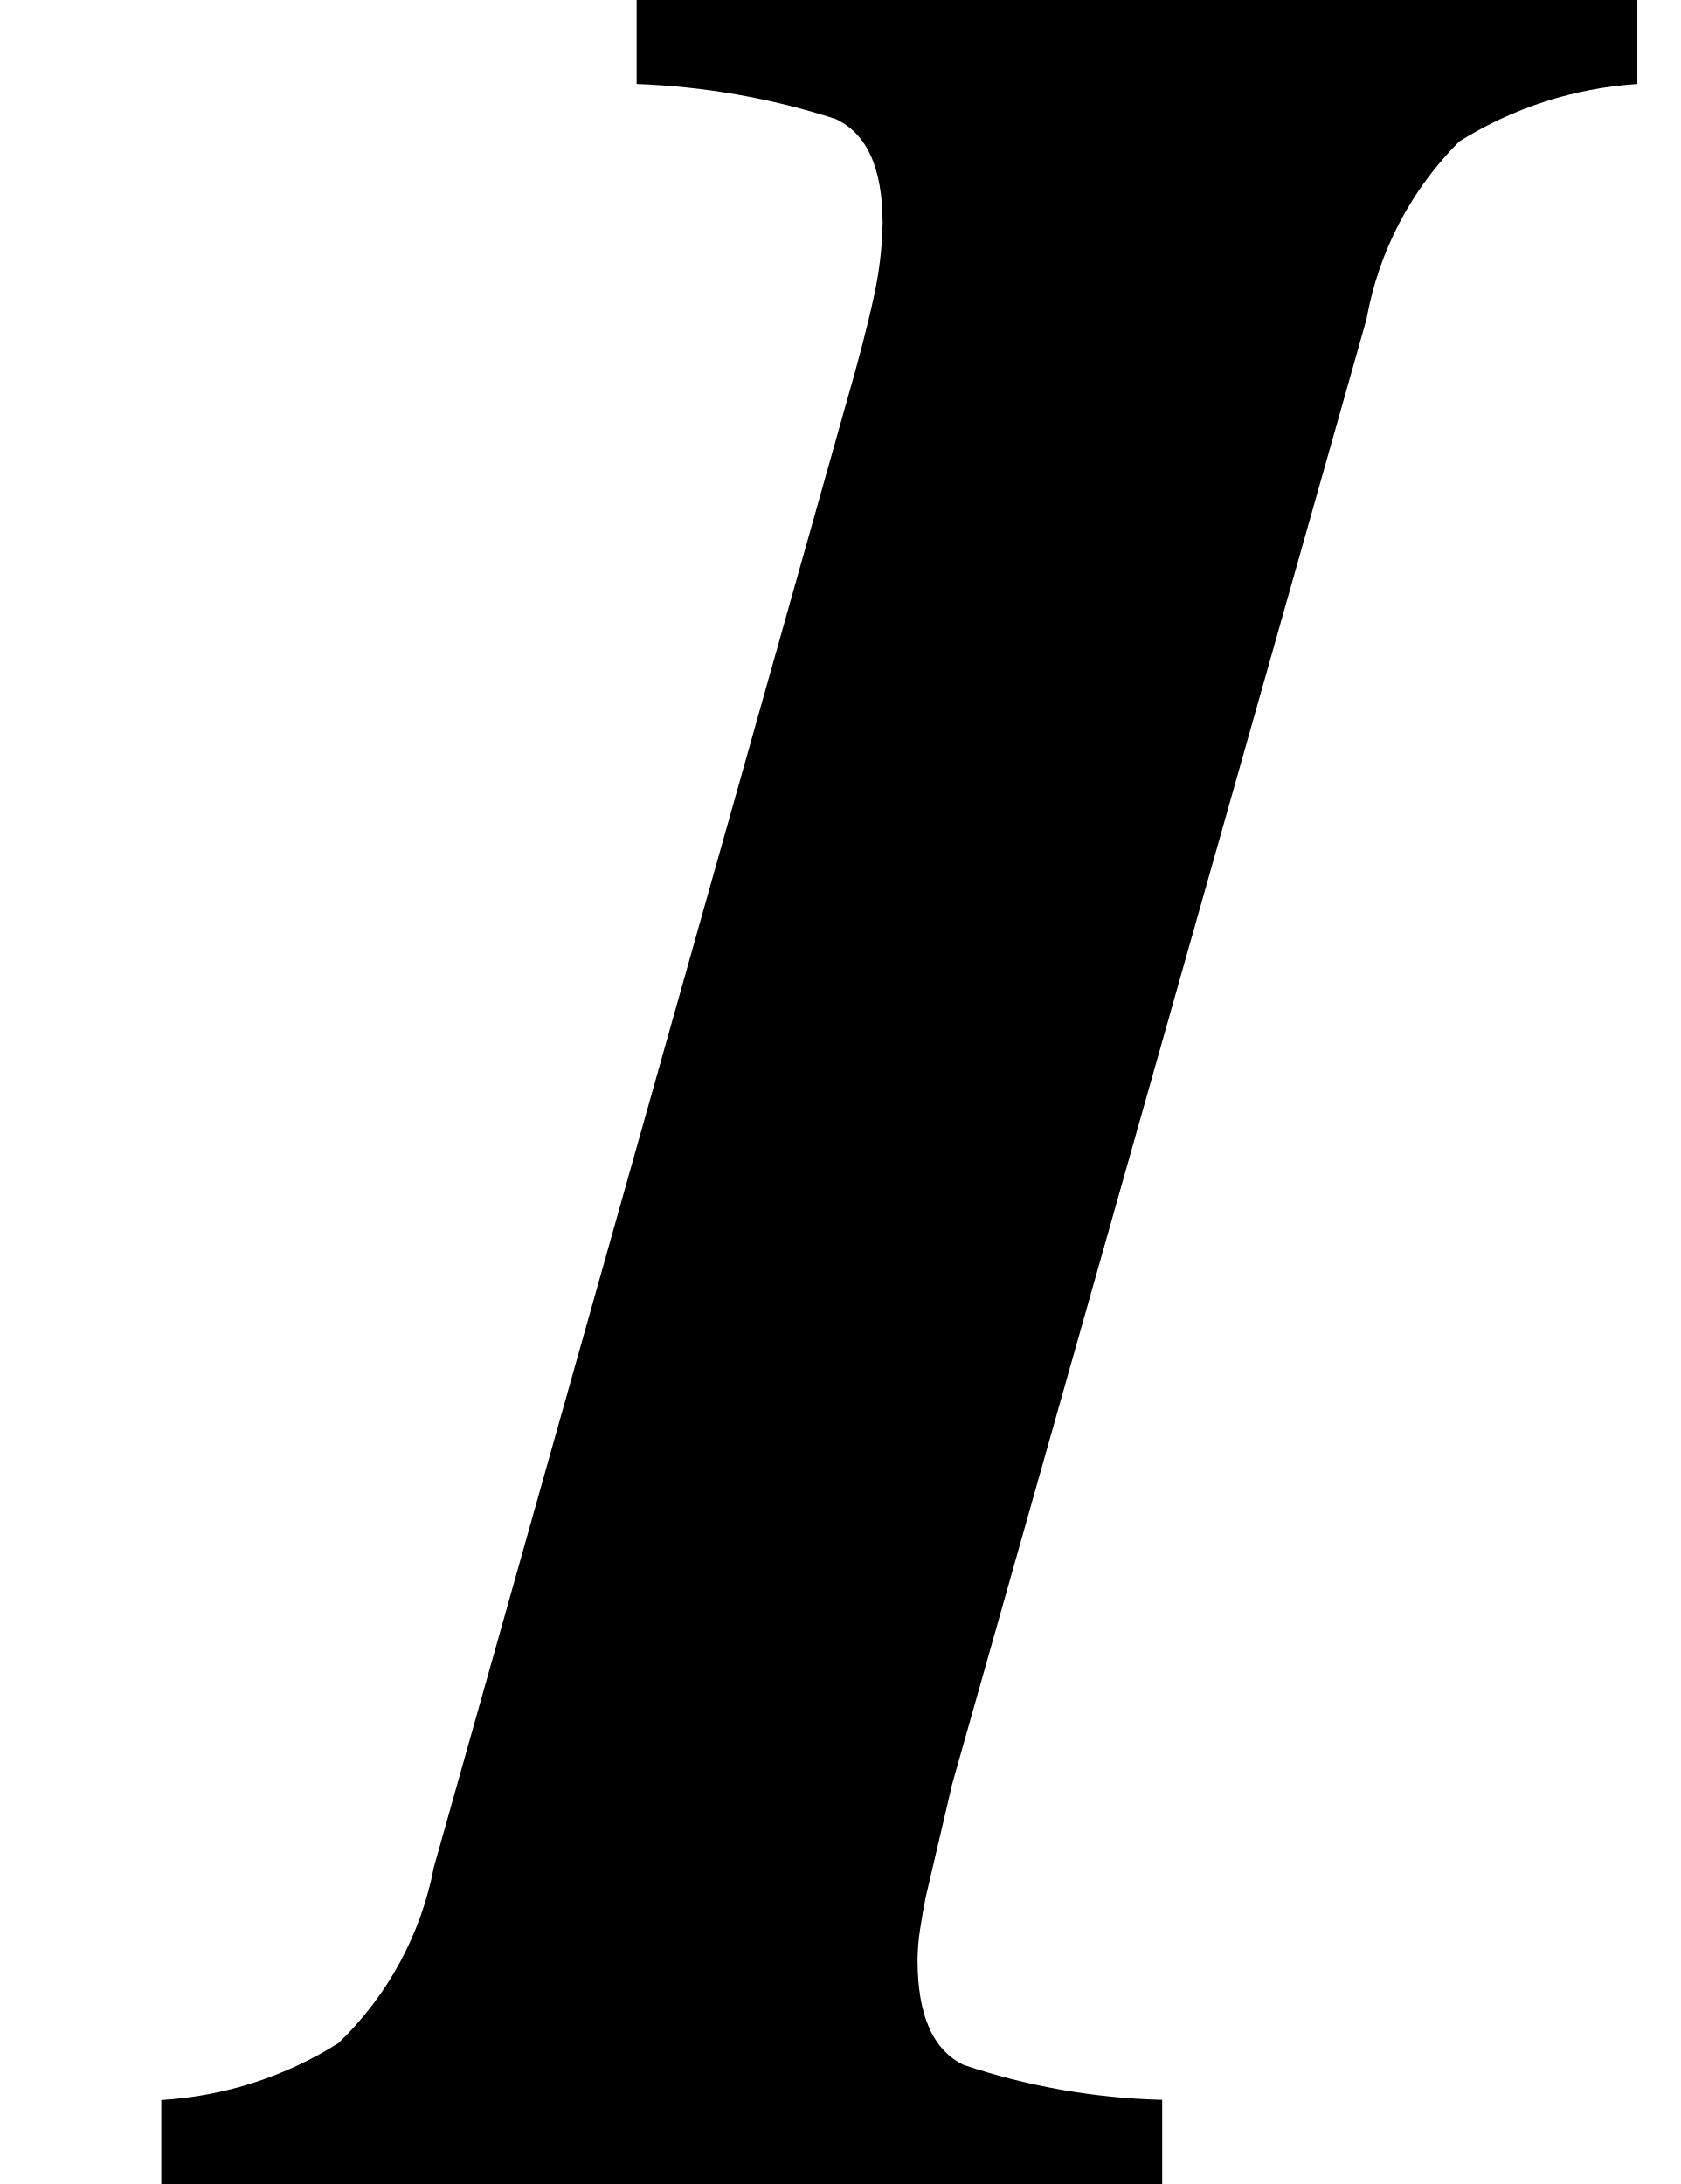
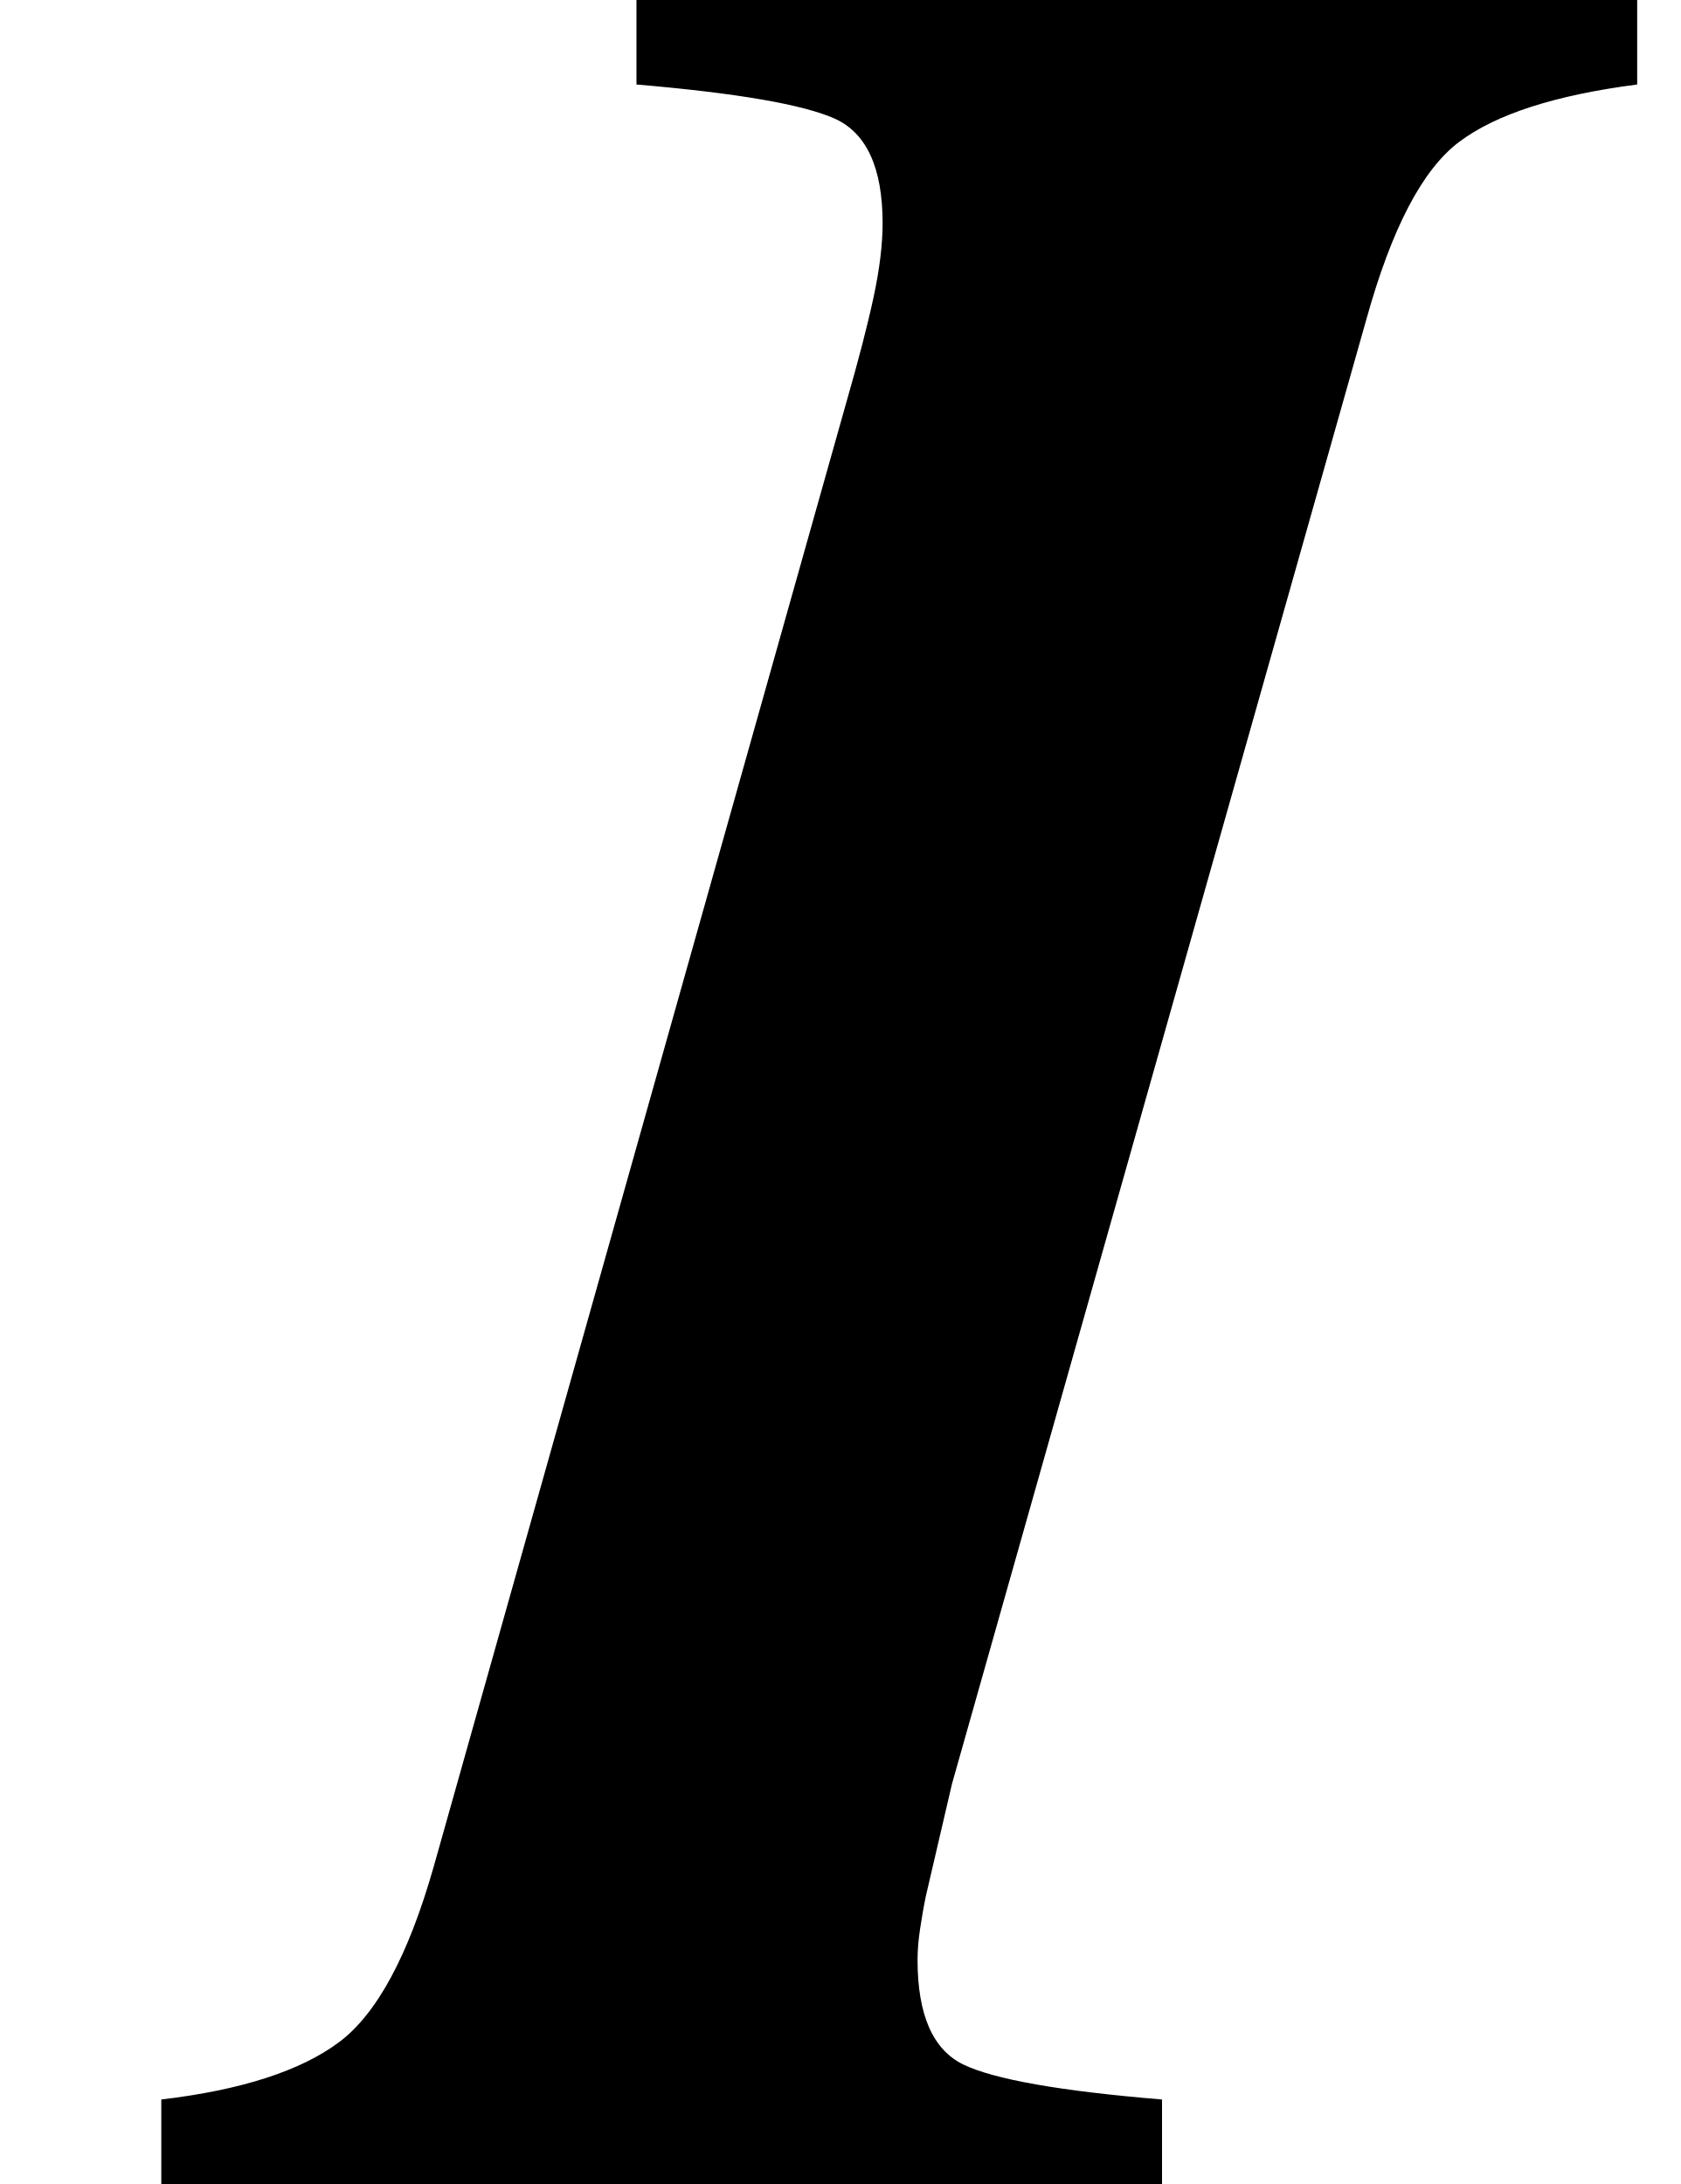
- <svg xmlns="http://www.w3.org/2000/svg" id="31259bcc-72e8-447f-83a8-e66ea8072666" data-name="all icons" width="10" height="13" viewBox="0 0 10 13">
-   <path d="M.96,12.5a2.225,2.225,0,0,0,1.055-.339,1.964,1.964,0,0,0,.567-1.046L5.039,2.391c.071-.246.125-.454.161-.621a2.2,2.2,0,0,0,.053-.442C5.253,1,5.159.792,4.97.707A4.378,4.378,0,0,0,3.789.5V0H9.745V.5a2.276,2.276,0,0,0-1.06.342A1.99,1.99,0,0,0,8.133,1.9l-2.466,8.72-.157.671c-.013.063-.024.127-.034.193a1.23,1.23,0,0,0-.015.184c0,.328.092.535.274.623a4.032,4.032,0,0,0,1.182.208V13H.96Z" fill="currentColor" />
+ <svg xmlns="http://www.w3.org/2000/svg" version="1.1" x="0px" y="0px" width="10px" height="13px" viewBox="0 0 10 13" enable-background="new 0 0 10 13" xml:space="preserve">
+   <path fill="currentColor" d="M0.96,12.497c0.475-0.056,0.827-0.17,1.055-0.339         c0.228-0.169,0.416-0.519,0.566-1.046l2.457-8.72c0.071-0.247,0.125-0.454,0.161-0.622         c0.036-0.167,0.054-0.315,0.054-0.441c0-0.329-0.095-0.536-0.283-0.622         c-0.189-0.085-0.583-0.153-1.182-0.204V0h5.956v0.503c-0.488,0.063-0.841,0.177-1.06,0.342         S8.283,1.36,8.133,1.898l-2.467,8.72l-0.156,0.67c-0.013,0.063-0.024,0.128-0.034,0.194         c-0.01,0.066-0.015,0.127-0.015,0.184c0,0.327,0.091,0.535,0.273,0.623         c0.182,0.088,0.576,0.158,1.182,0.208V13H0.96V12.497z" />
</svg>
